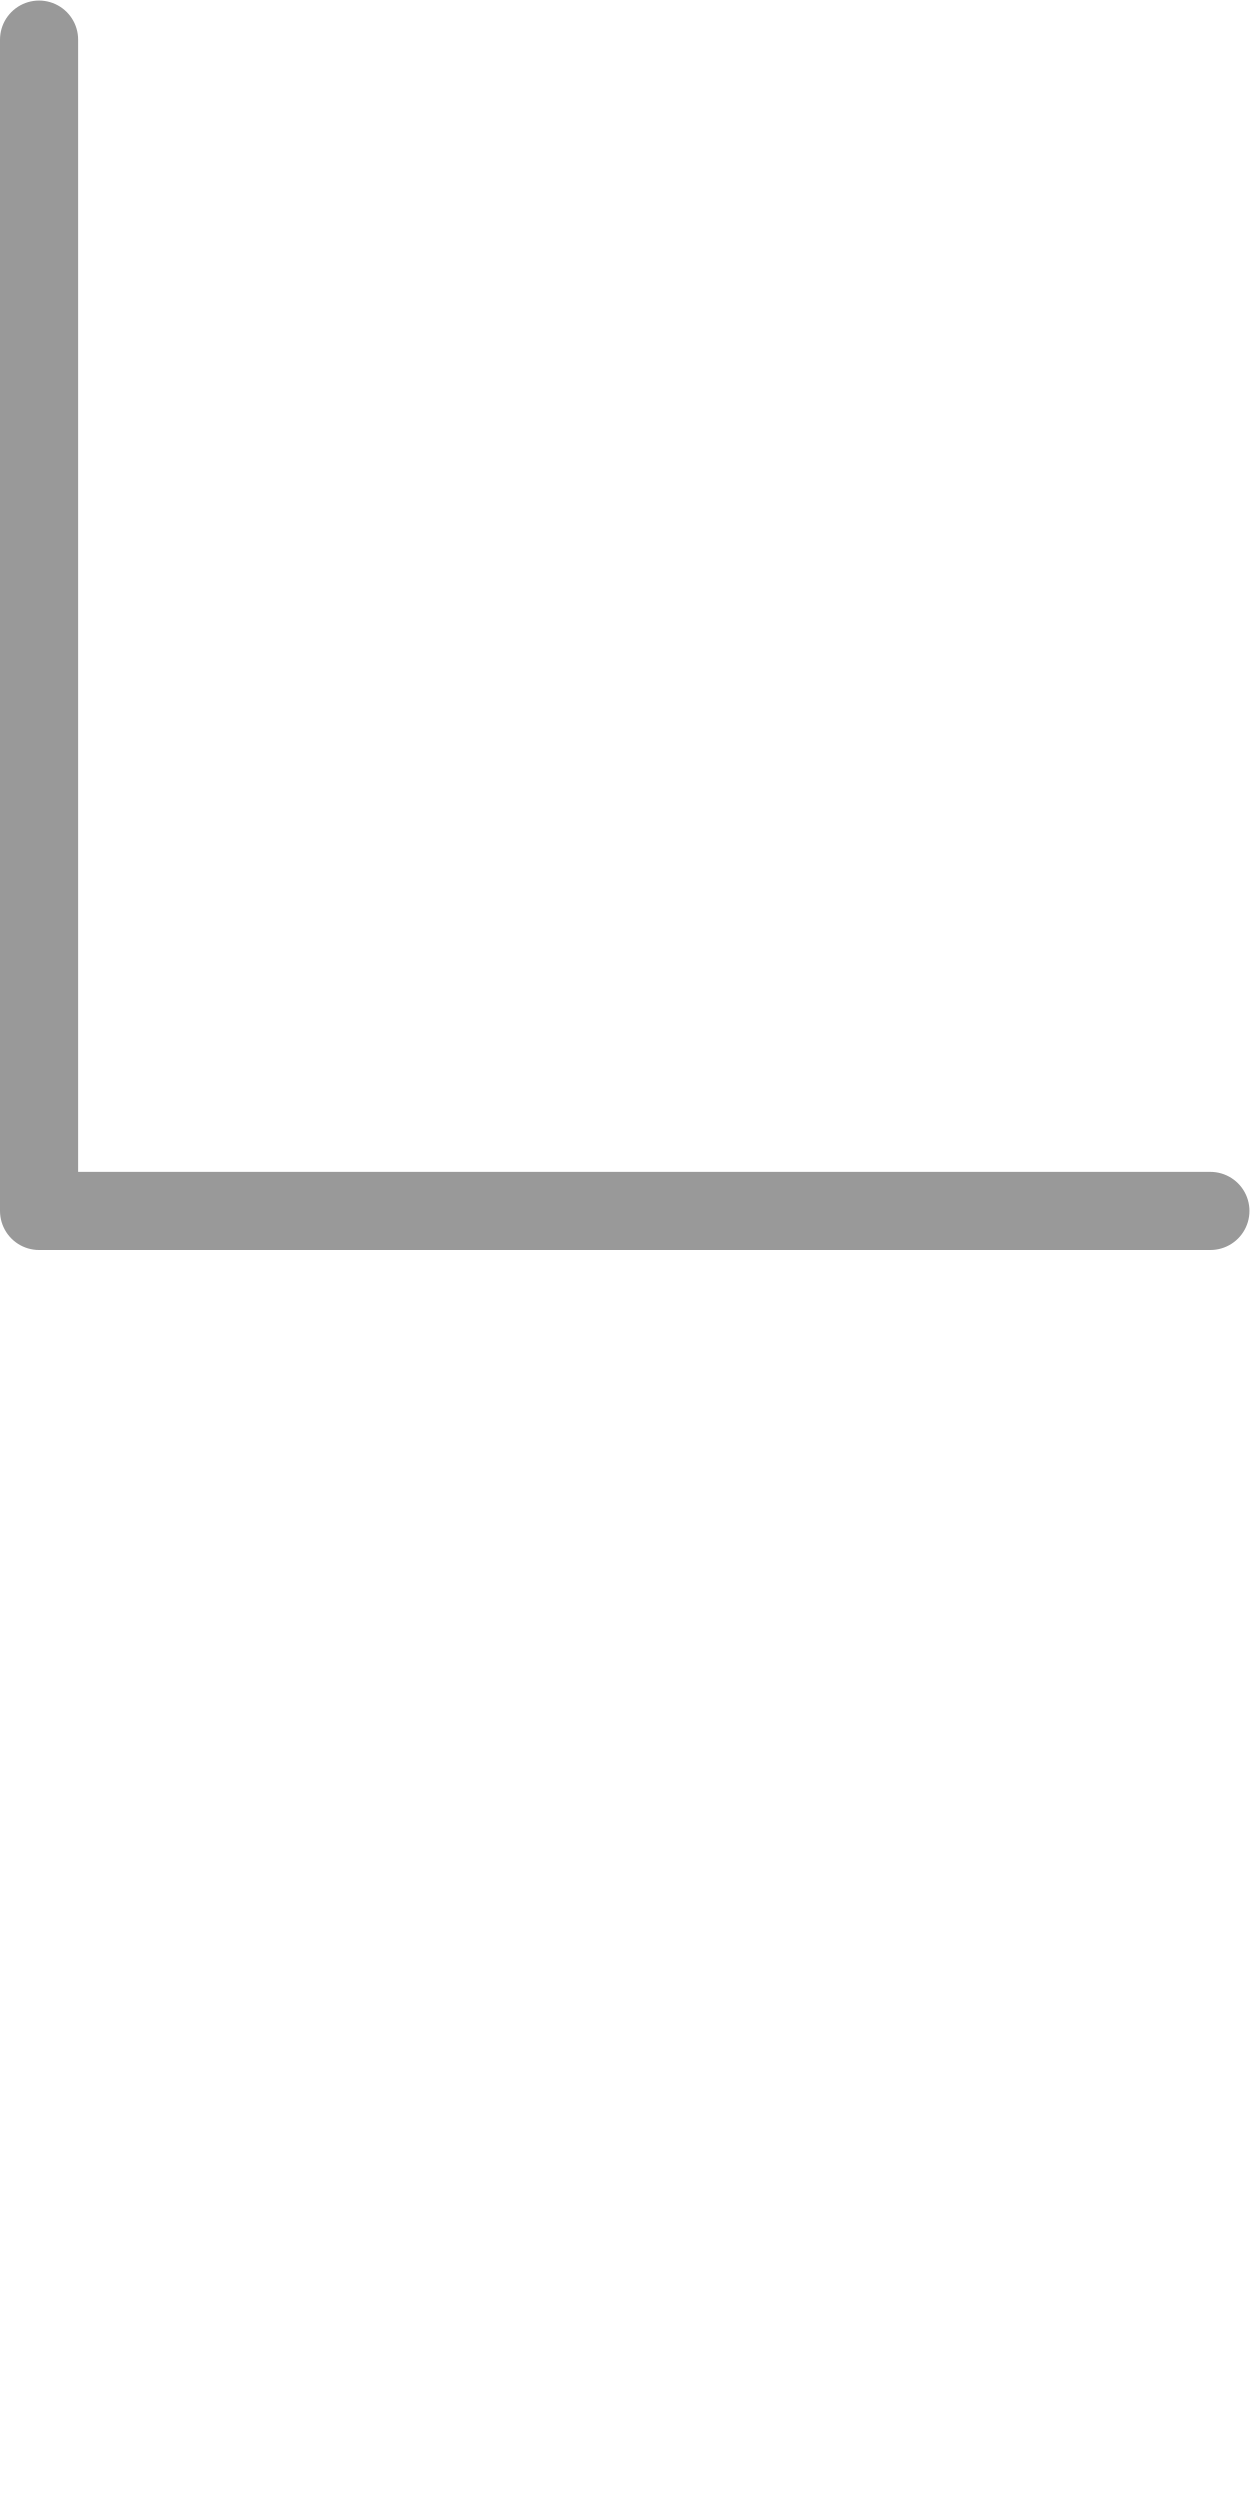
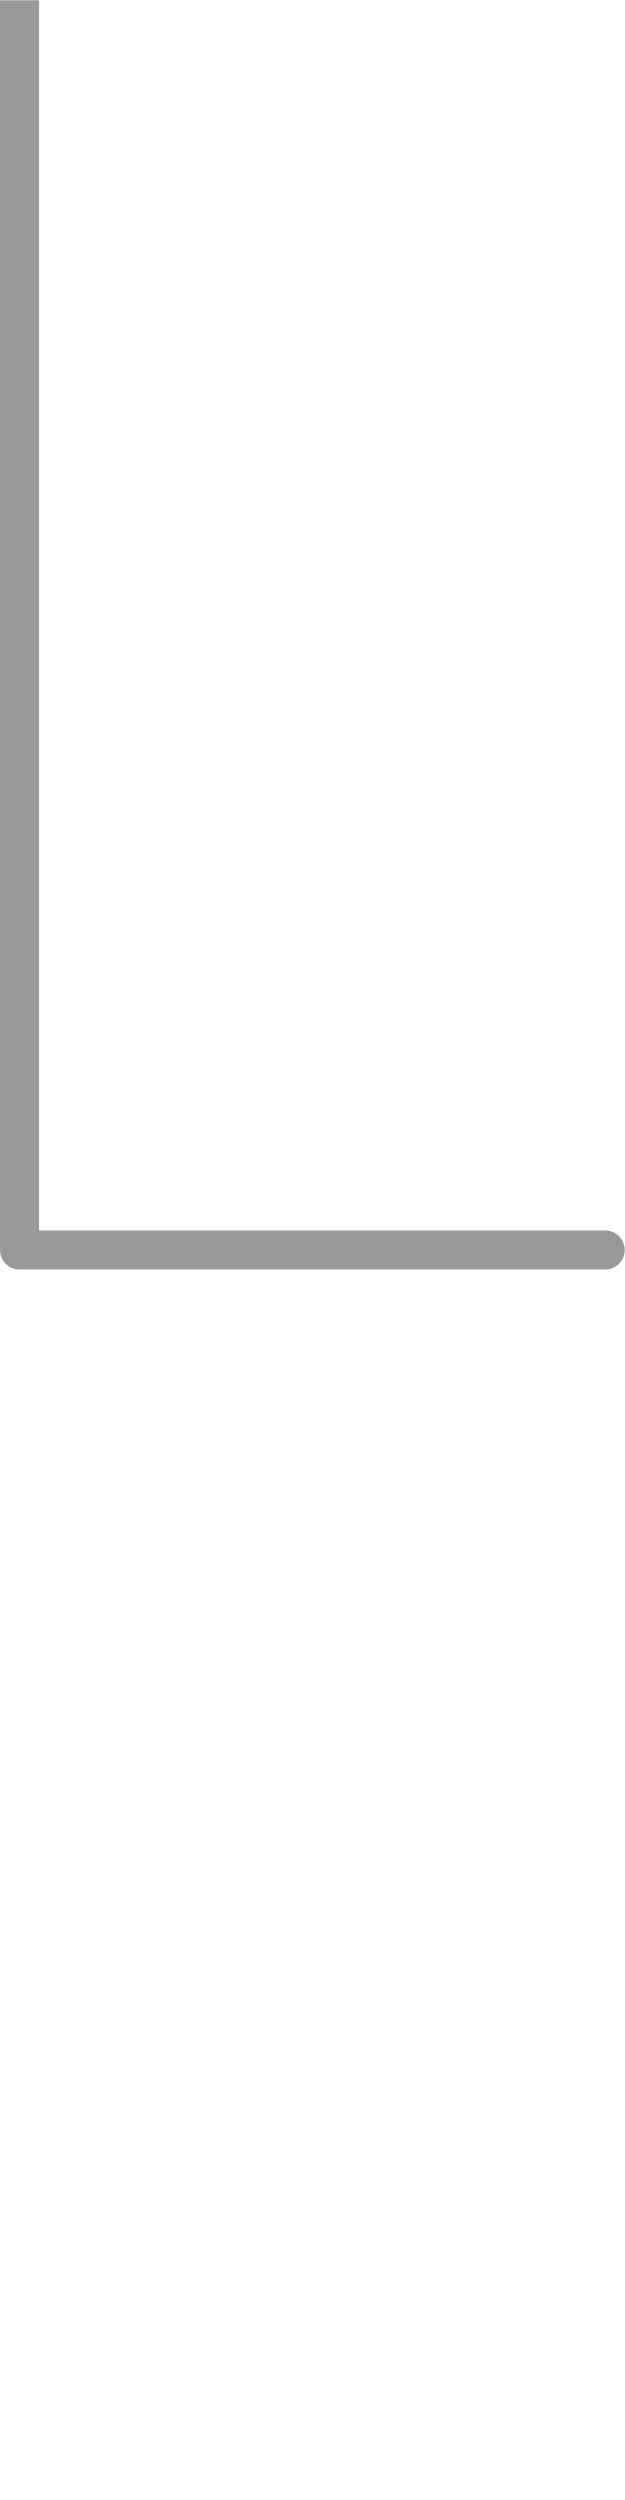
- <svg xmlns="http://www.w3.org/2000/svg" width="16" height="32" viewBox="0 0 16 32">
-   <path d="M15.493 15.5H.5V.507" fill="none" stroke="#999" stroke-linecap="round" stroke-linejoin="round" paint-order="fill markers stroke" />
+ <svg xmlns="http://www.w3.org/2000/svg" width="16" height="64" viewBox="0 0 16 64">
+   <path d="M15.493 32H.5" fill="none" stroke="#999" stroke-linecap="round" stroke-linejoin="round" paint-order="fill markers stroke" />
+   <path d="M.5 31.5V.507" fill="none" stroke="#999" stroke-linecap="square" stroke-linejoin="round" paint-order="fill markers stroke" />
</svg>
